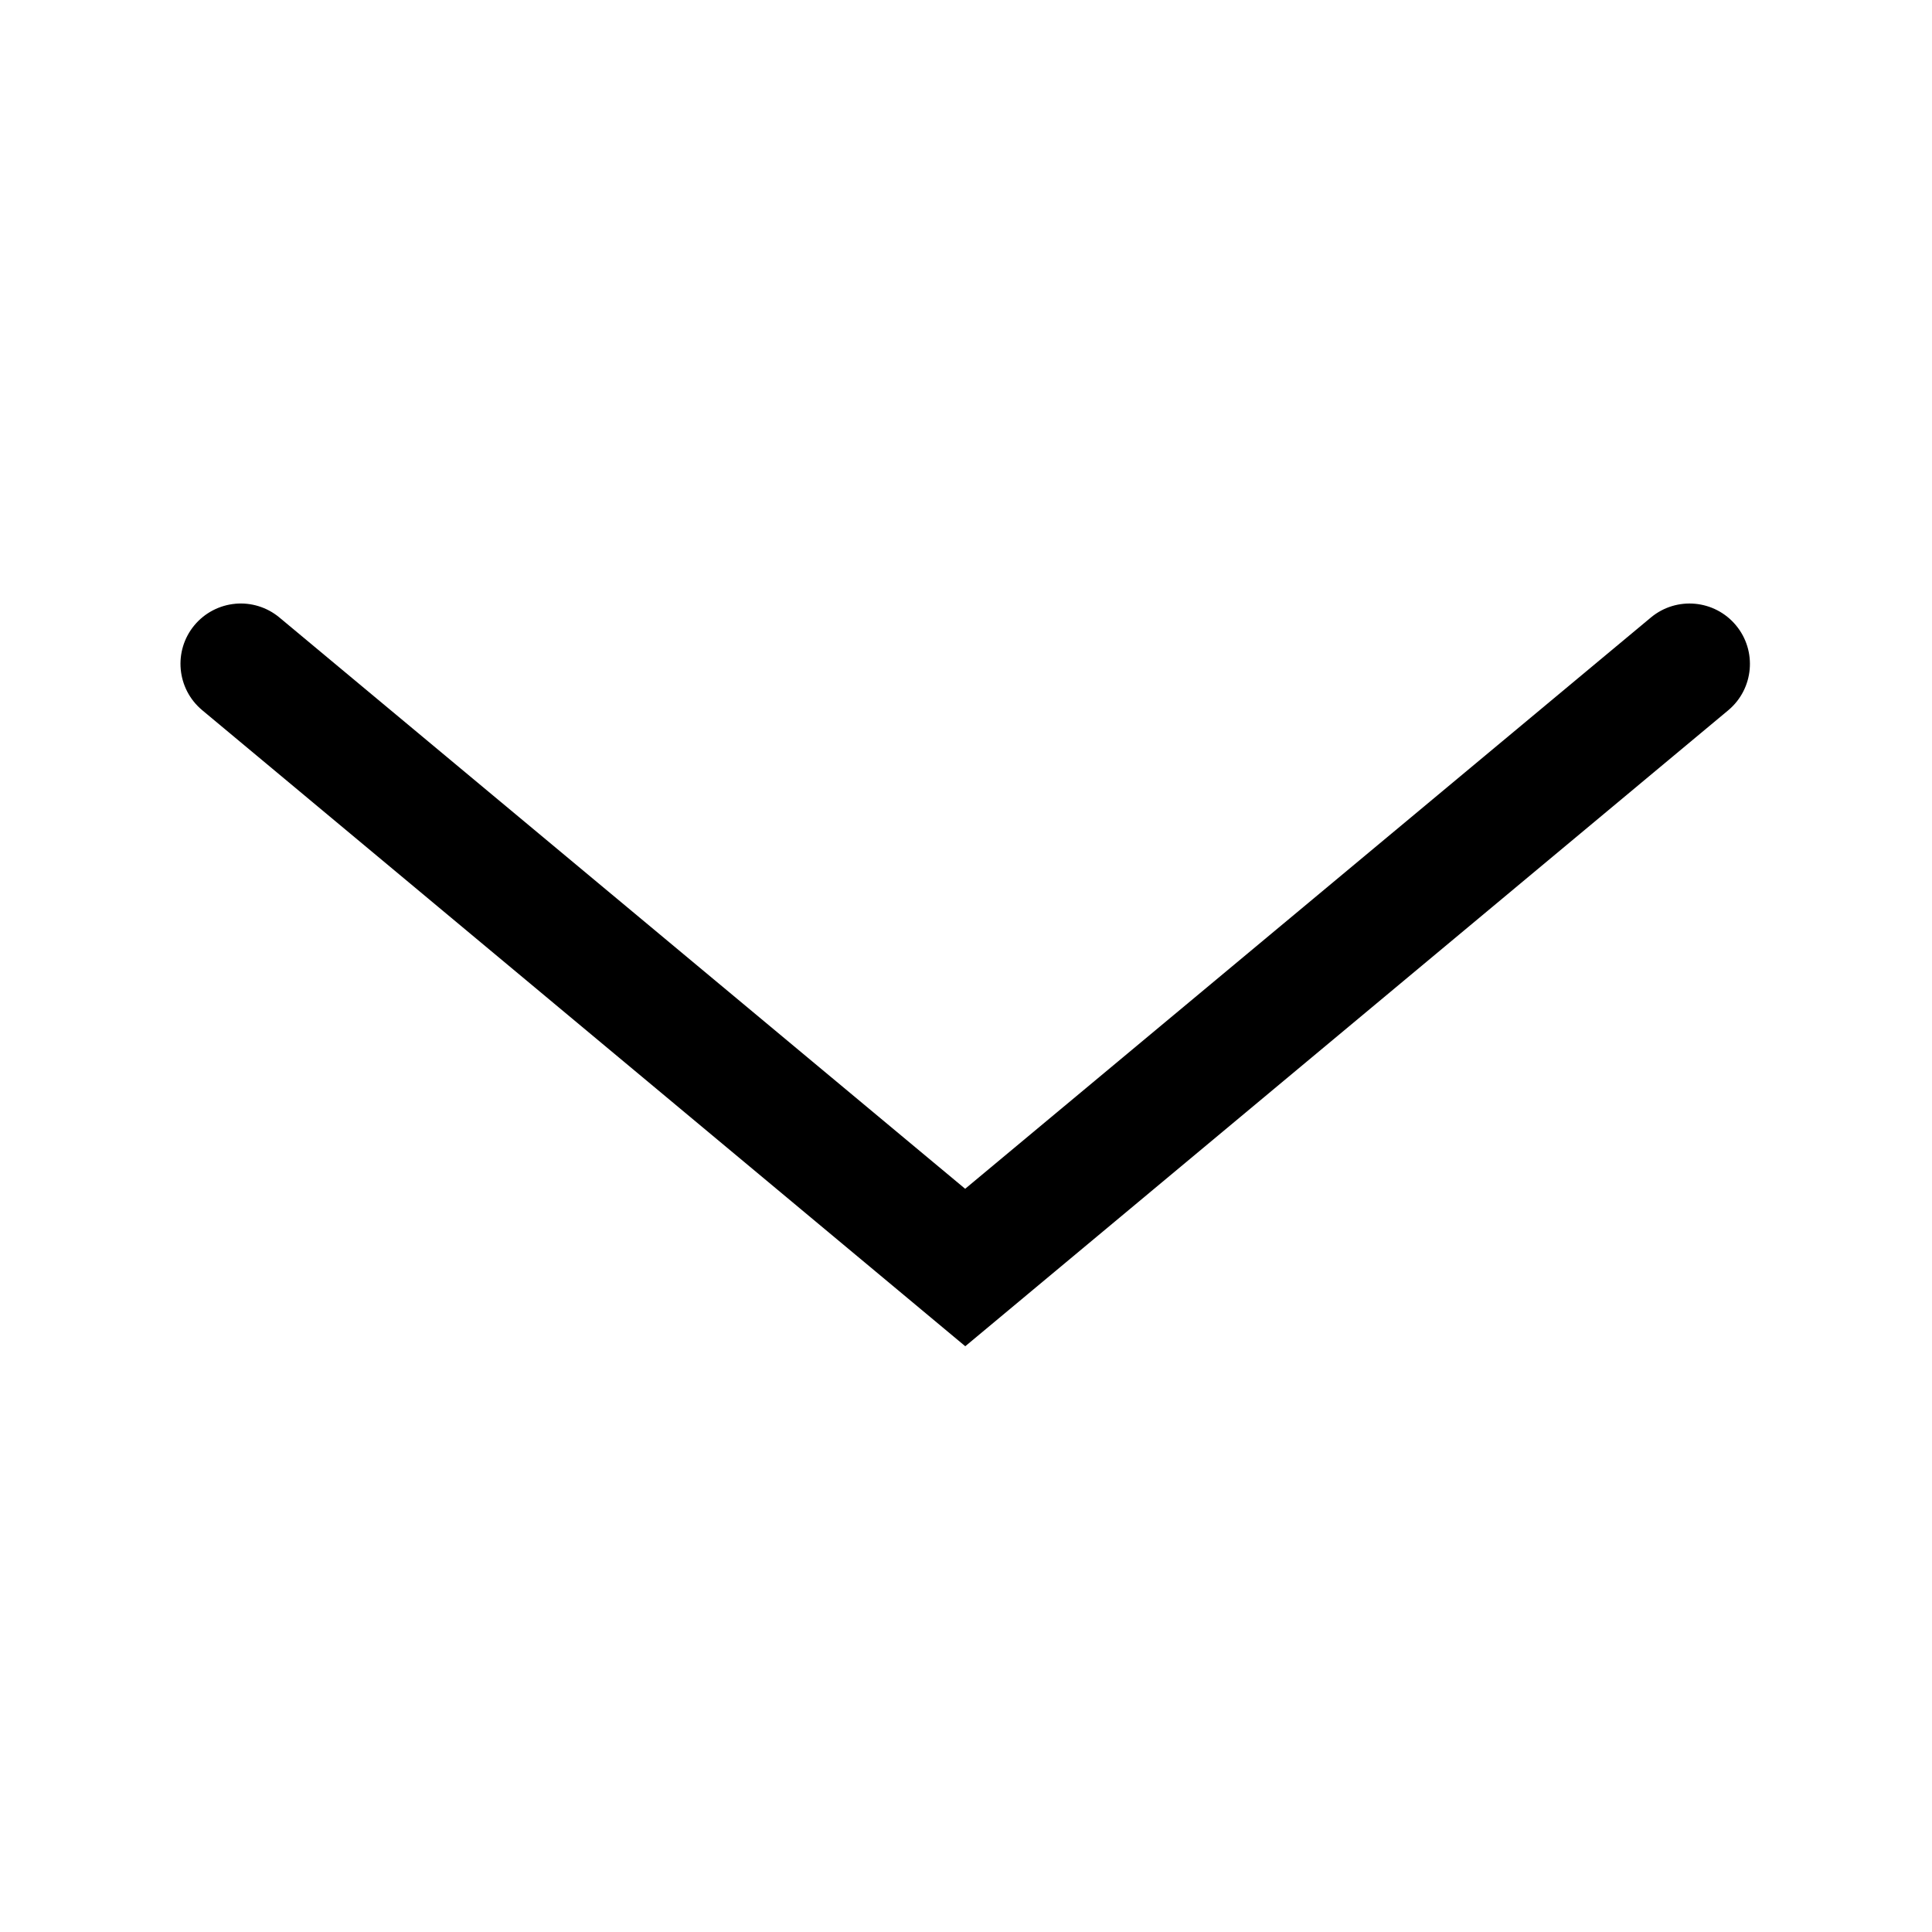
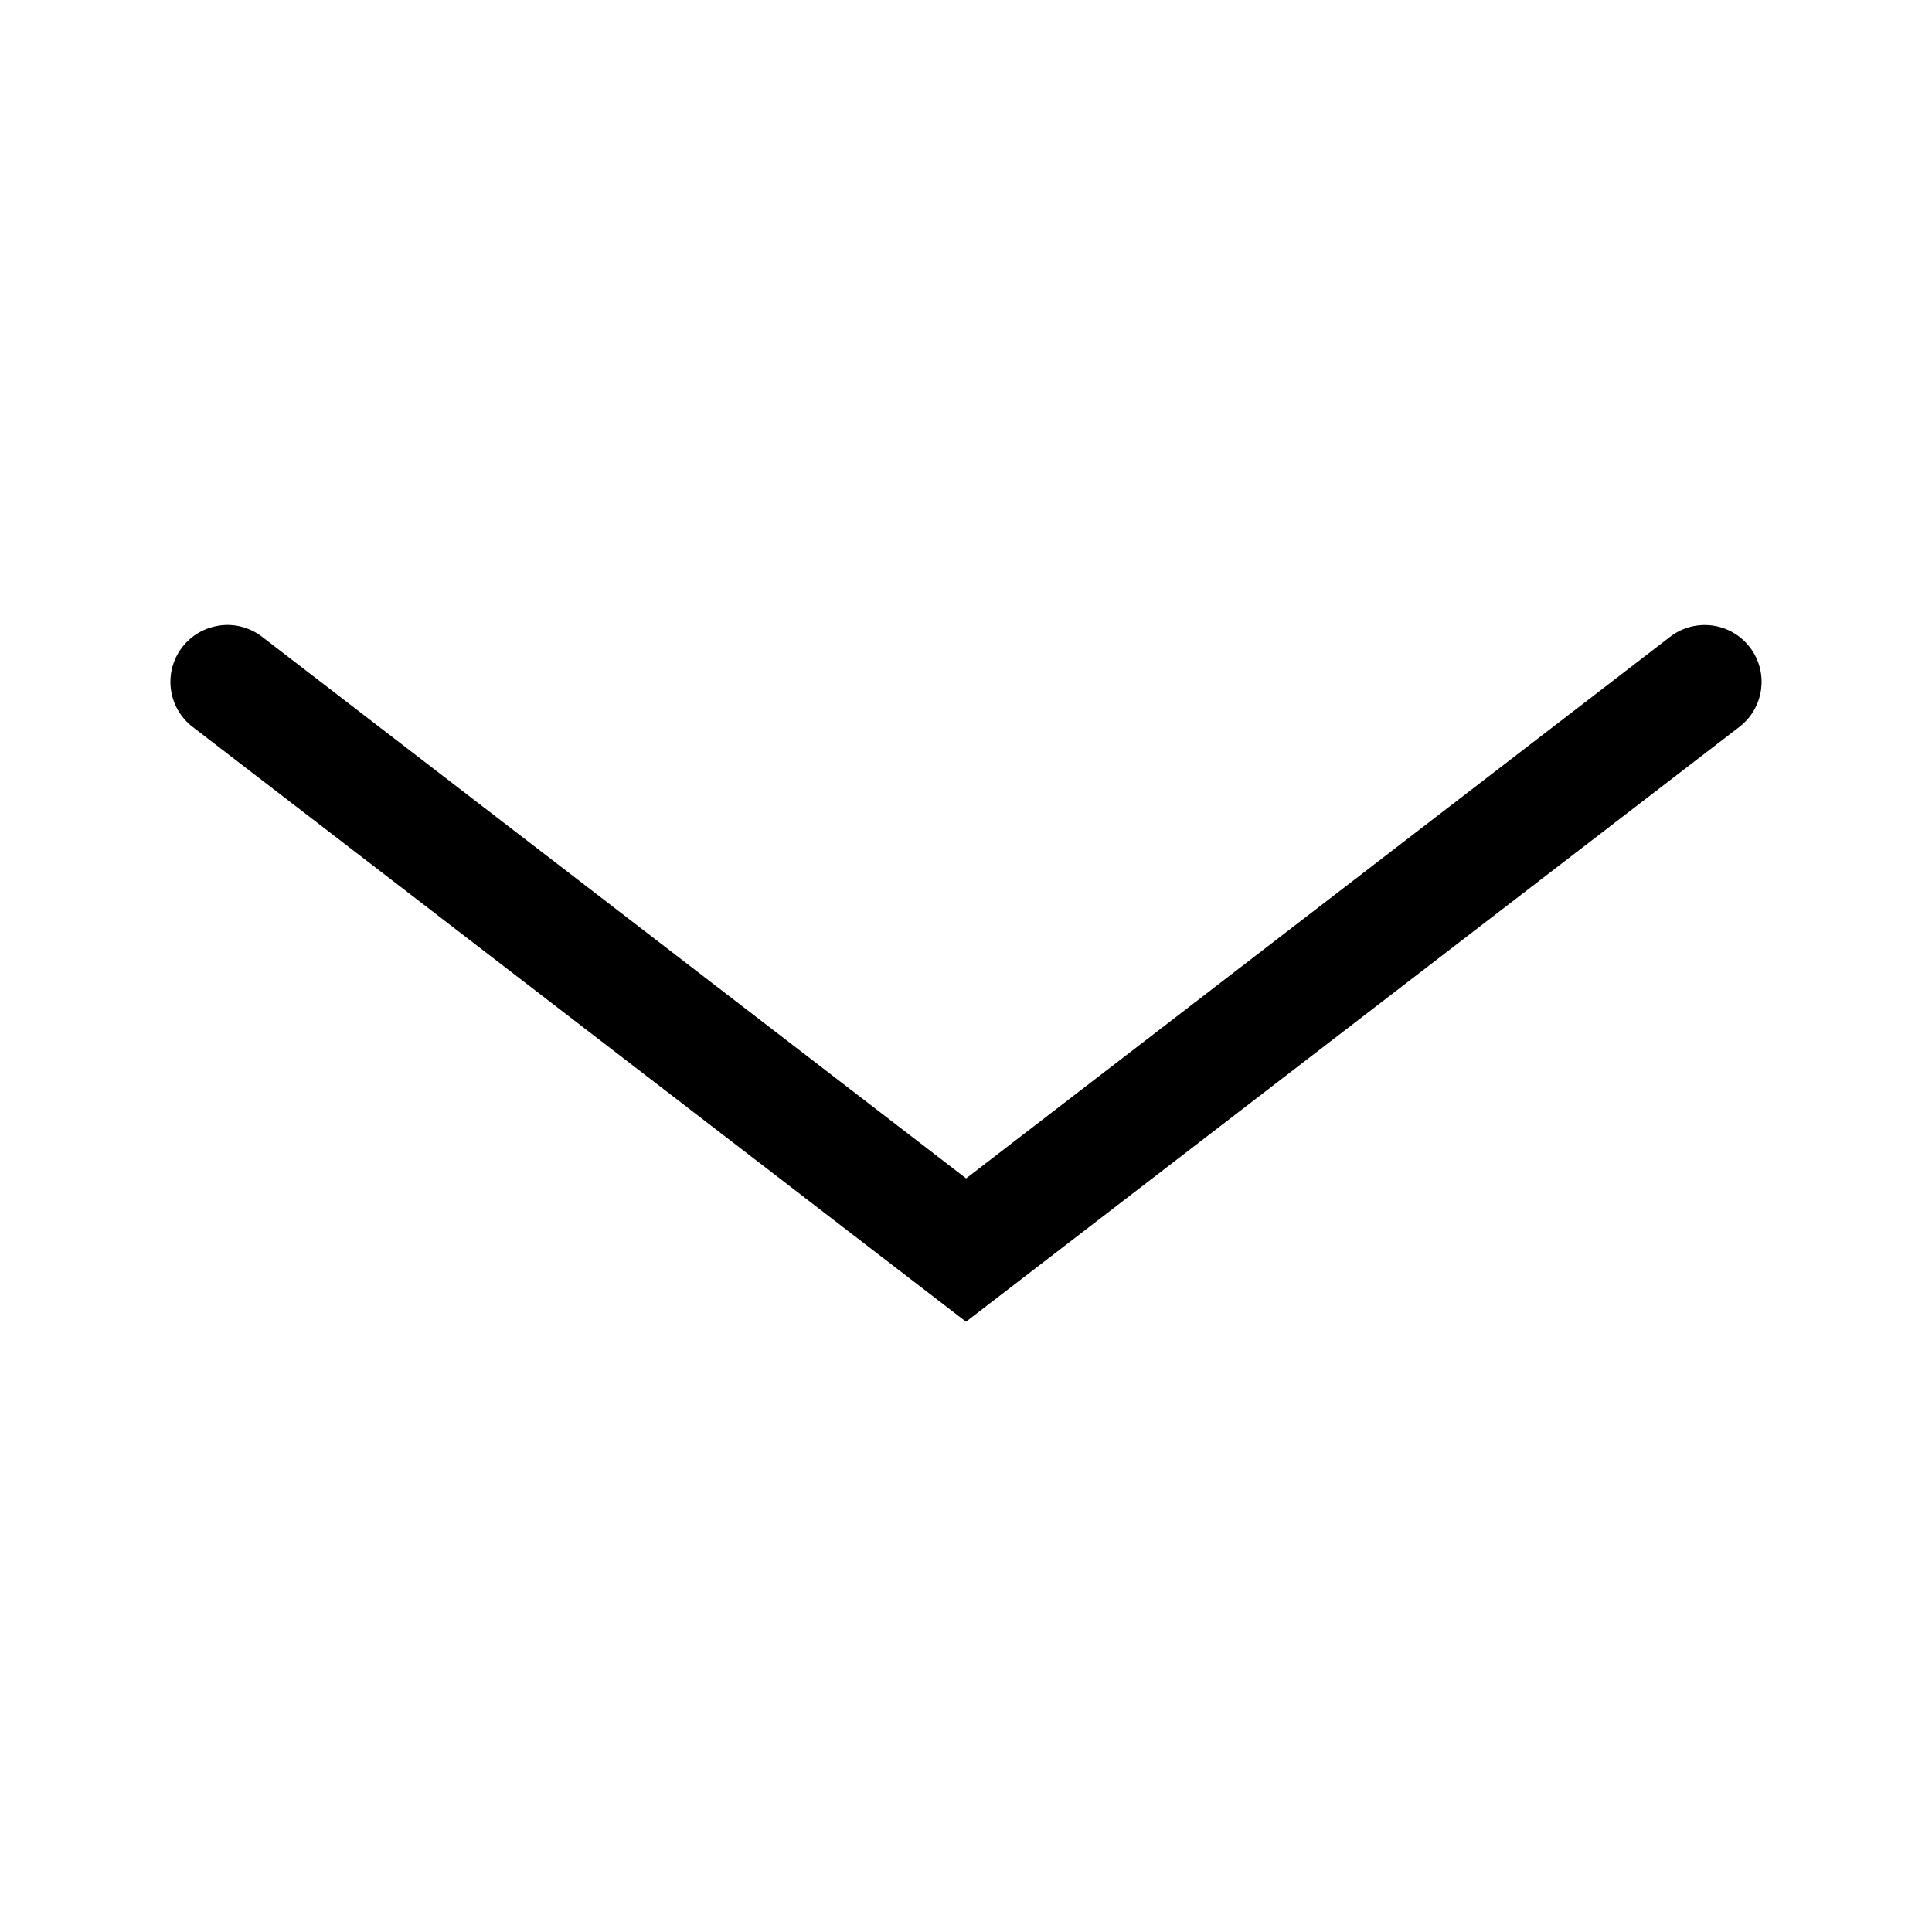
- <svg xmlns="http://www.w3.org/2000/svg" width="16" height="16" version="1.1" viewBox="0 0 16 16">
-   <g transform="translate(-107.74 -120.06)">
-     <path d="m109.69 125.06a.5.5 0 00-.34.178.5.5 0 00.064.703l6.32 5.268 6.32-5.268a.5.5 0 00.062-.703.5.5 0 00-.703-.065l-5.68 4.732-5.68-4.732a.5.5 0 00-.365-.113z" color="#000000" stroke-linecap="round" style="-inkscape-stroke:none" />
-   </g>
+ <svg xmlns="http://www.w3.org/2000/svg" width="17" height="17" version="1.1" viewBox="0 0 17 17">
+   <path d="m1.935 5.504a.5.5 0 00-.332.191.5.5 0 00.092.701l6.805 5.234 6.805-5.234a.5.5 0 00.092-.701.5.5 0 00-.701-.092l-6.195 4.766-6.195-4.766a.5.5 0 00-.369-.1z" />
</svg>
